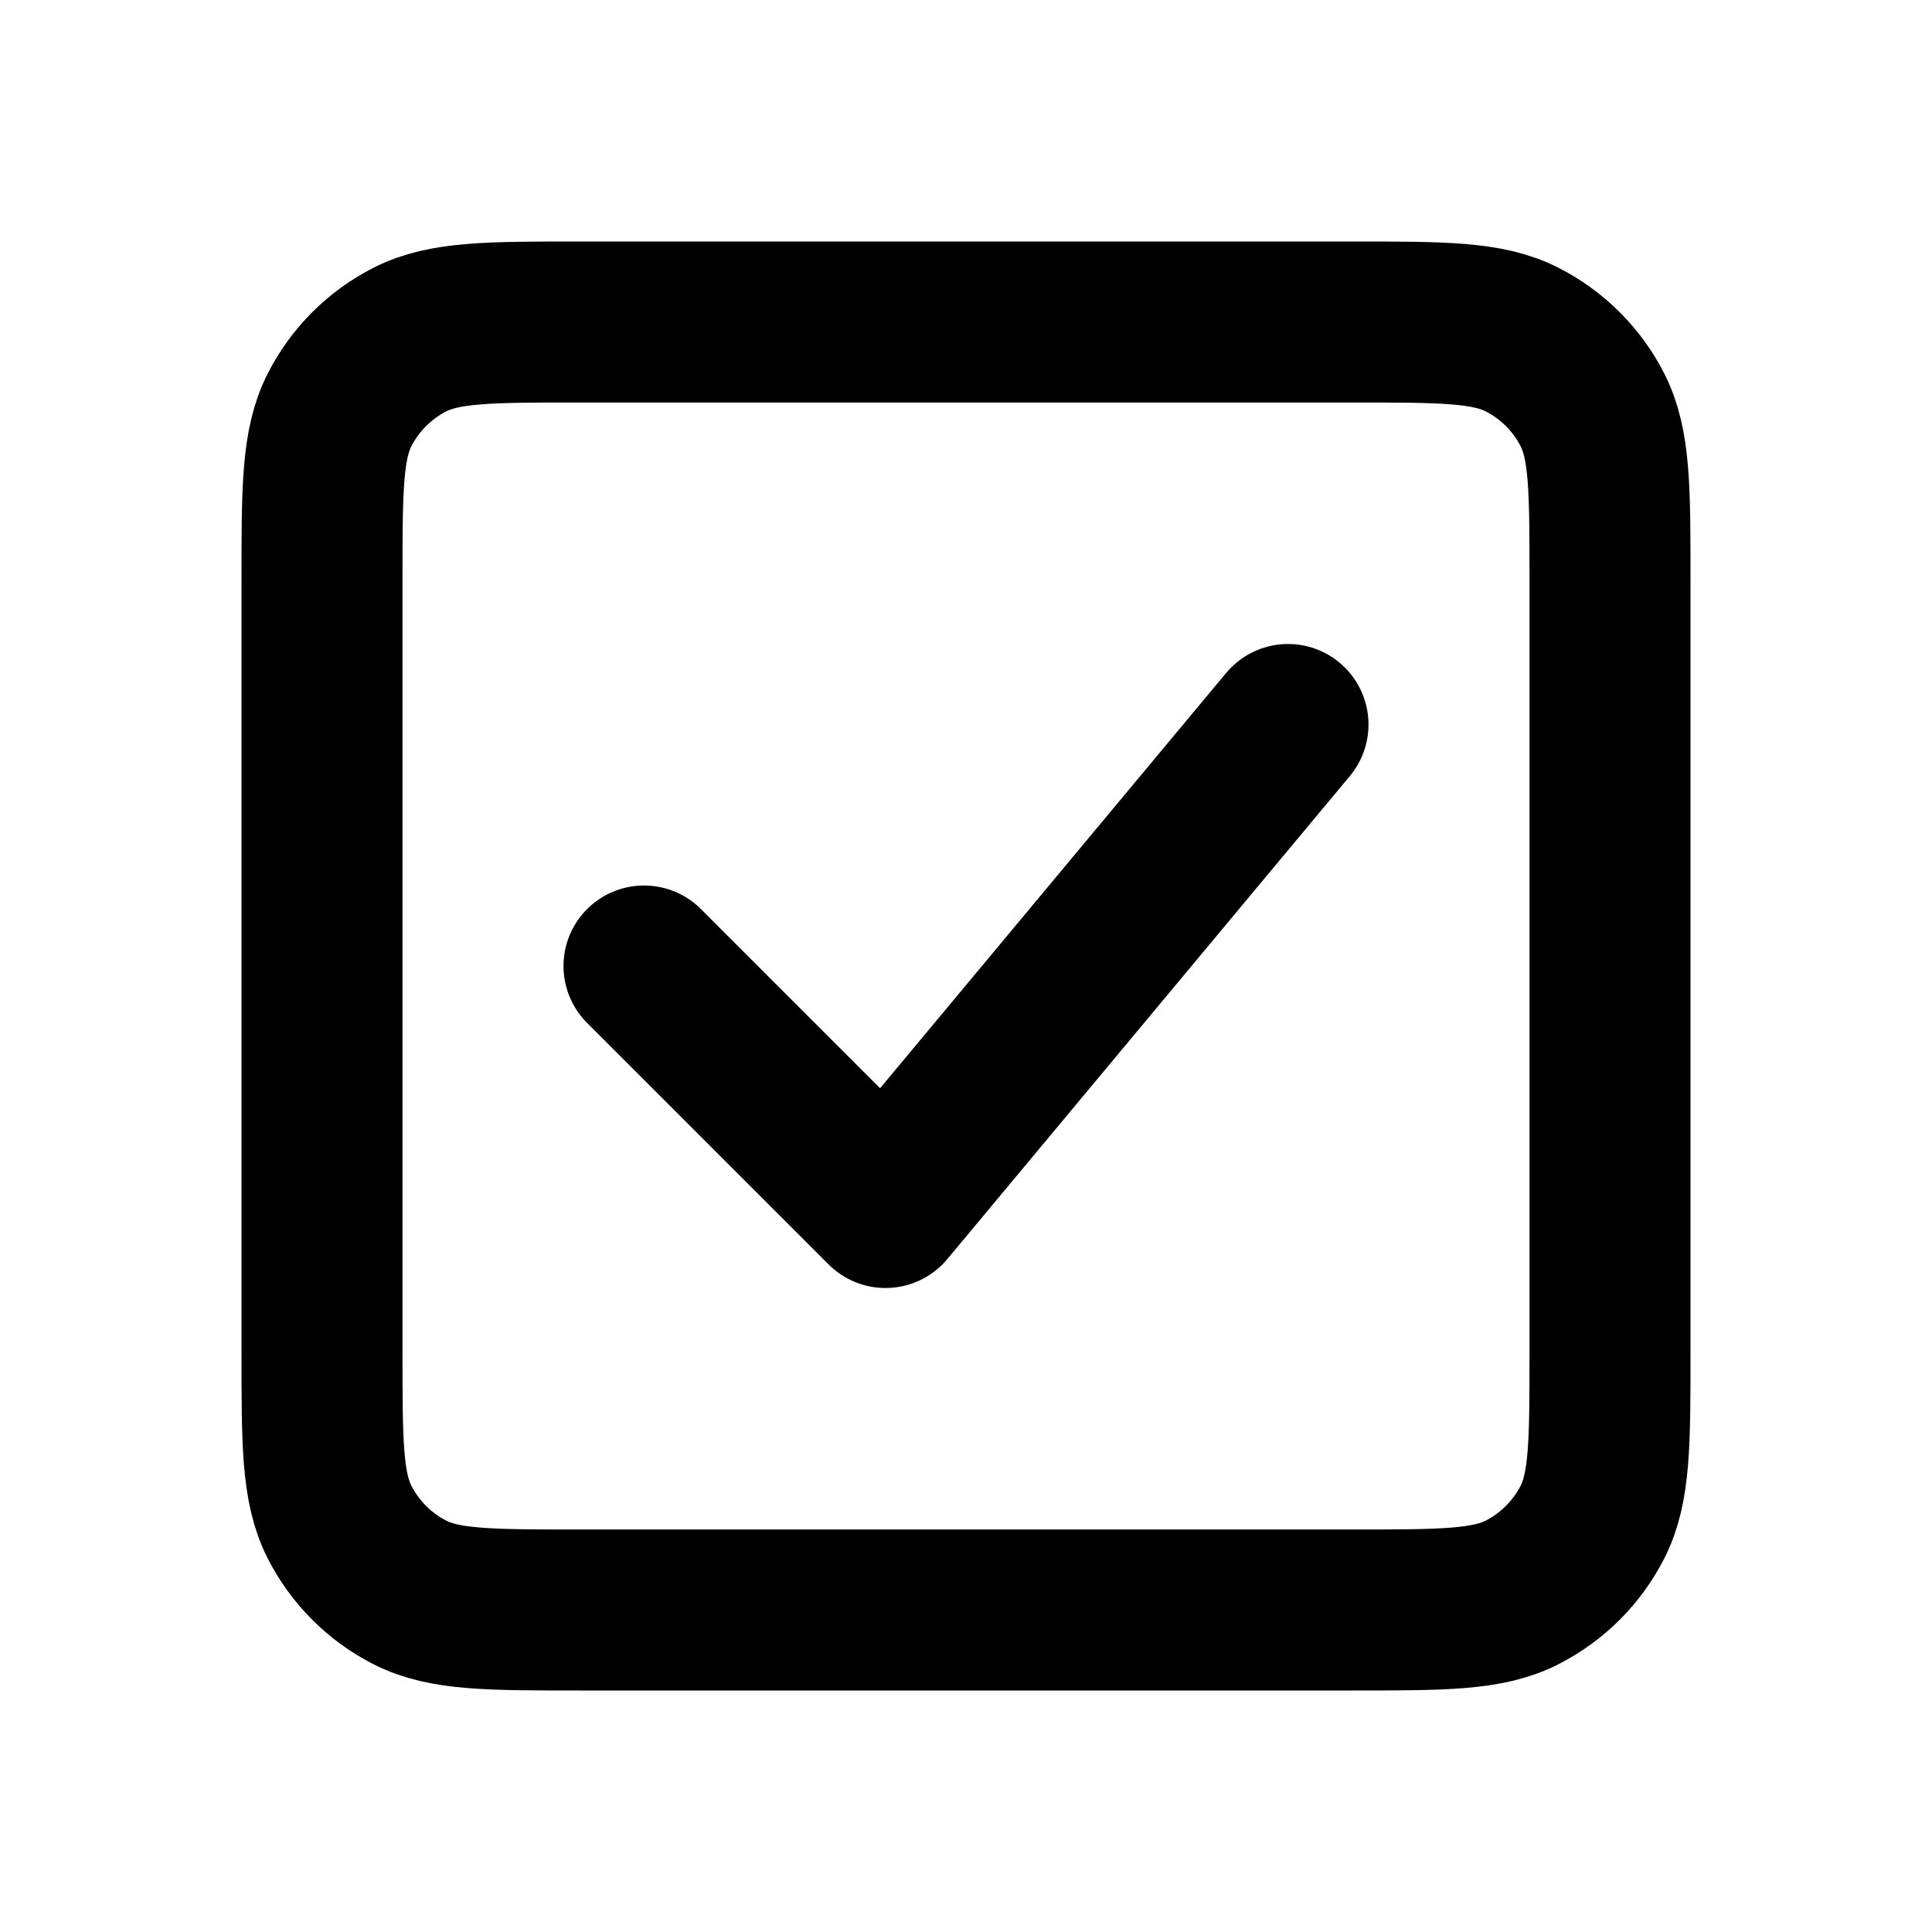
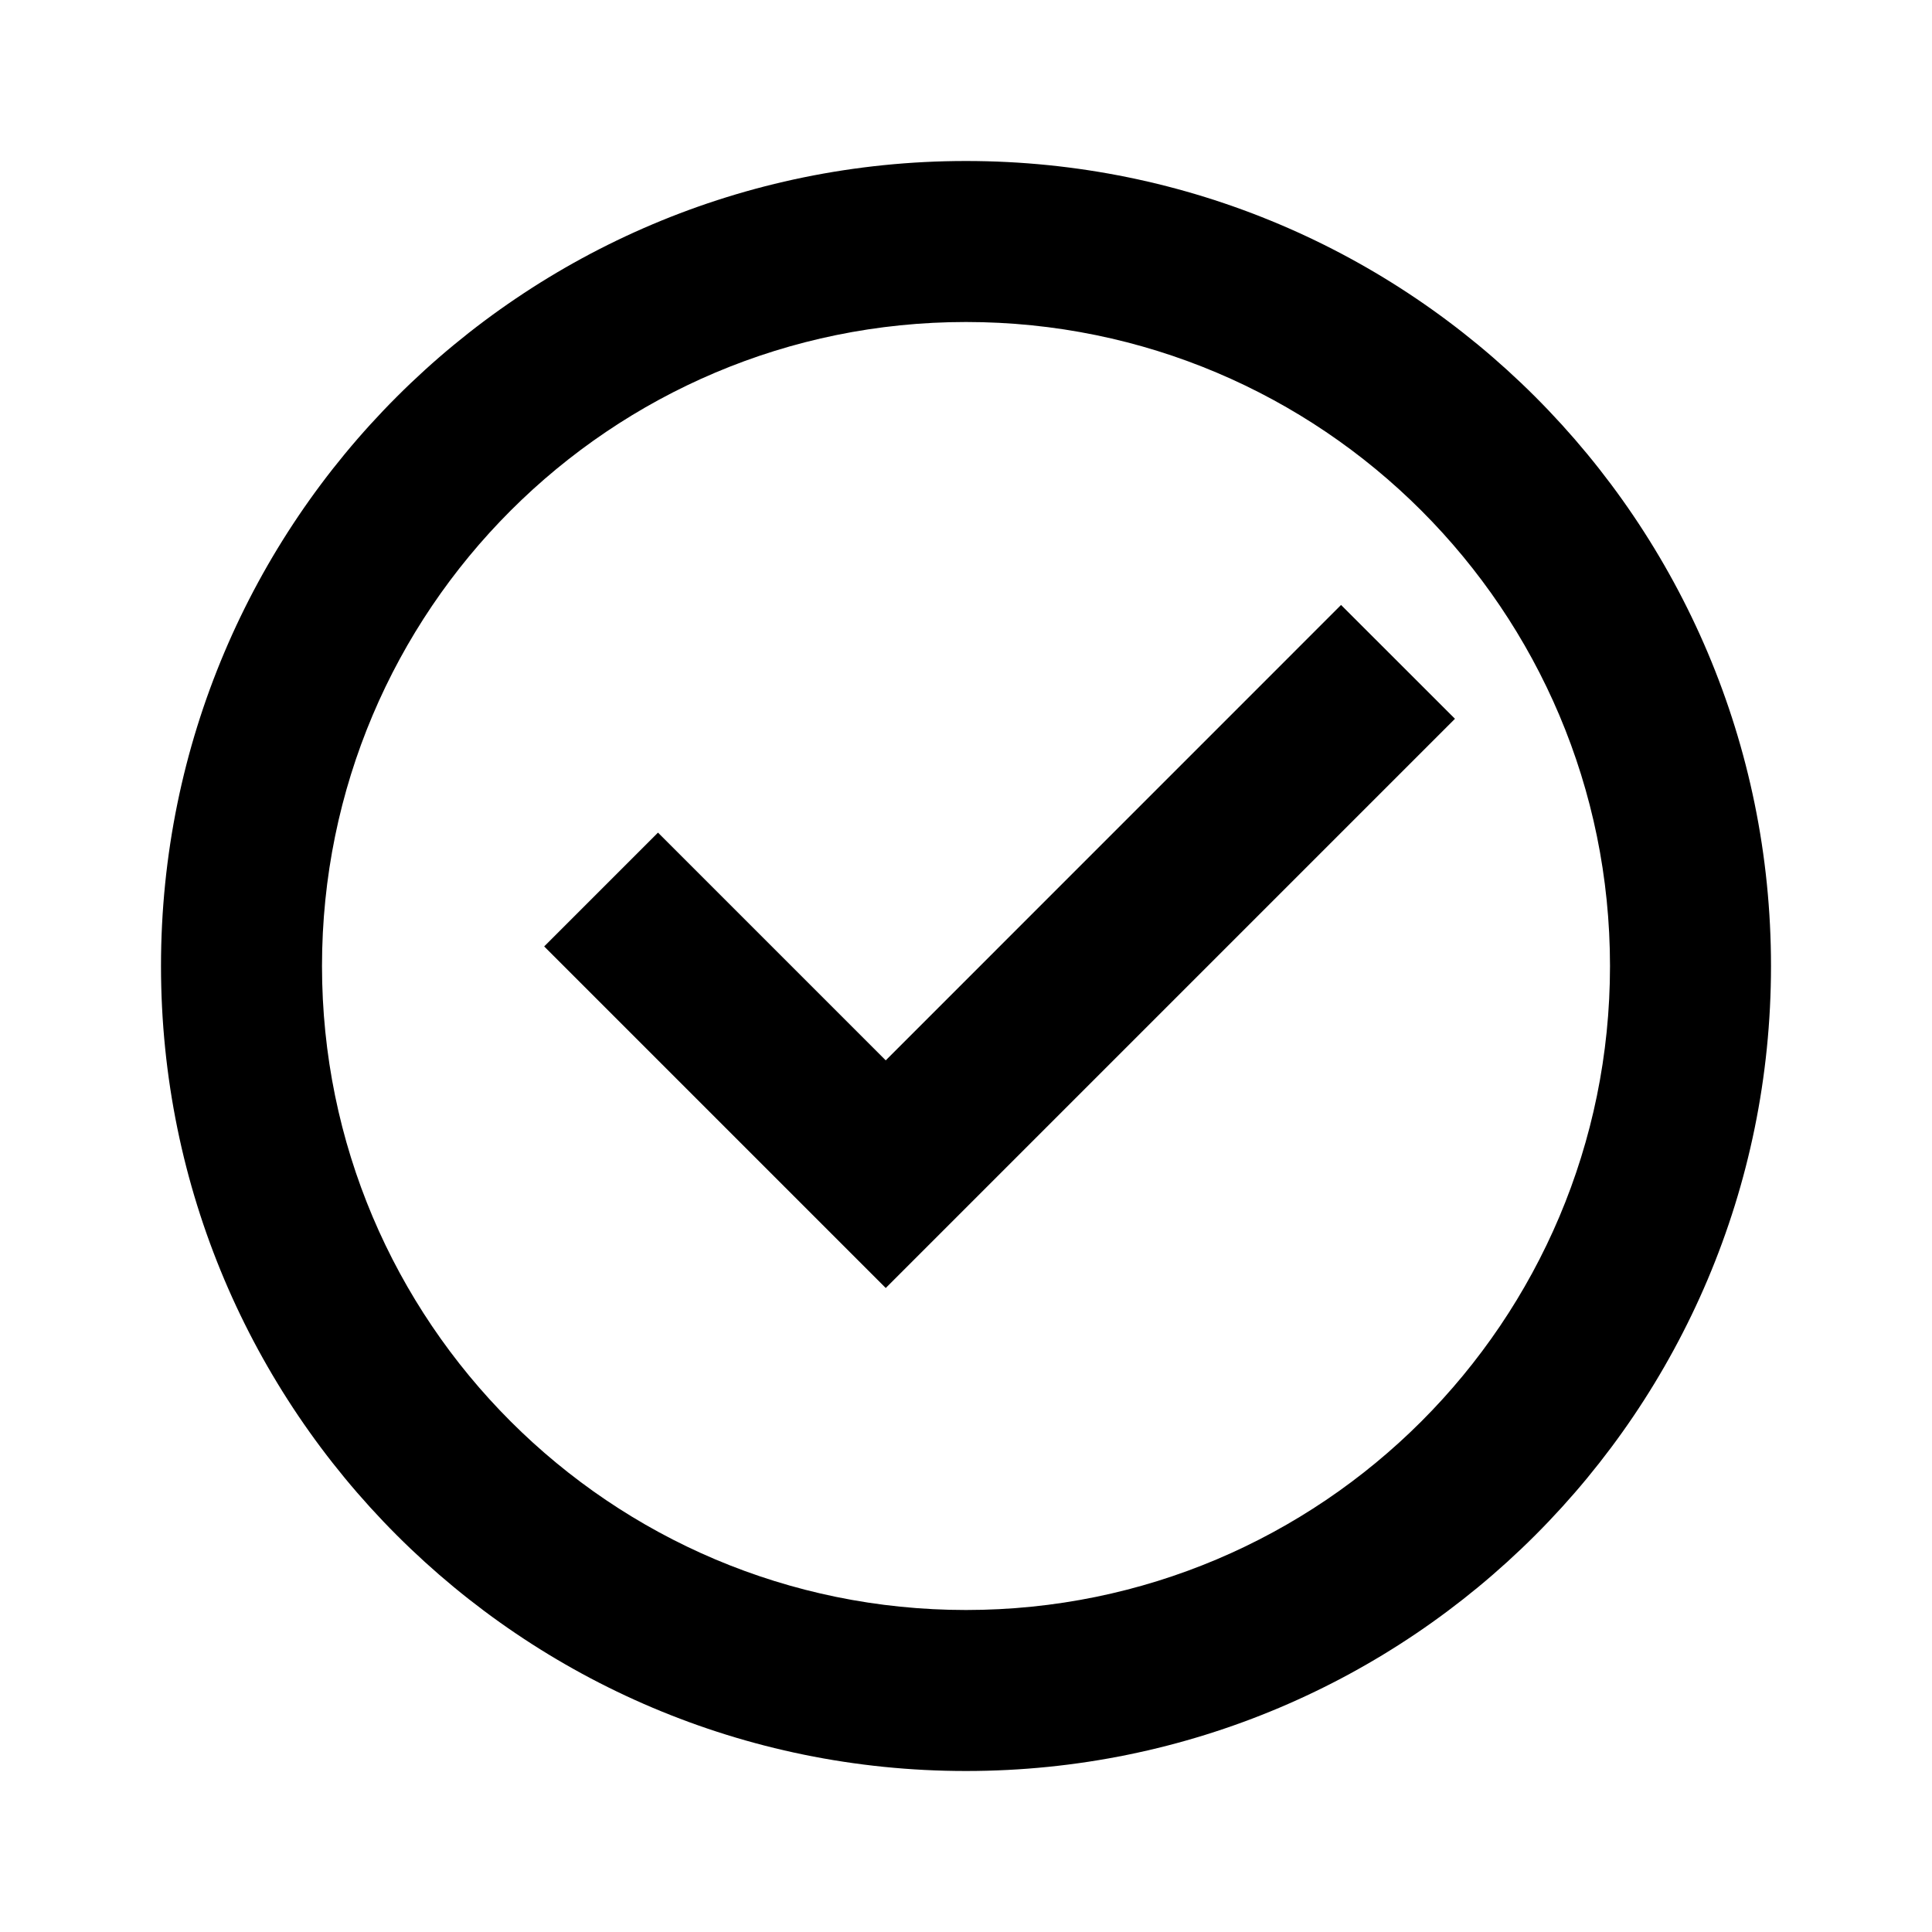
- <svg xmlns="http://www.w3.org/2000/svg" width="800px" height="800px" viewBox="0 0 24 24" fill="none">
-   <g id="Interface / Checkbox_Check">
-     <path id="Vector" d="M8 12L11 15L16 9M4 16.8V7.2C4 6.08 4 5.52 4.218 5.092C4.41 4.715 4.715 4.41 5.092 4.218C5.52 4 6.08 4 7.2 4H16.8C17.92 4 18.48 4 18.907 4.218C19.284 4.41 19.59 4.715 19.782 5.092C20 5.519 20 6.079 20 7.197V16.804C20 17.922 20 18.48 19.782 18.908C19.59 19.284 19.284 19.59 18.907 19.782C18.48 20 17.921 20 16.803 20H7.197C6.079 20 5.519 20 5.092 19.782C4.715 19.59 4.41 19.284 4.218 18.908C4 18.48 4 17.92 4 16.8Z" stroke="#000000" stroke-width="2" stroke-linecap="round" stroke-linejoin="round" />
+ <svg xmlns="http://www.w3.org/2000/svg" width="800px" height="800px" viewBox="0 0 24 24">
+   <g>
+     <path fill="none" d="M0 0h24v24H0z" />
+     <path d="M12 22C6.477 22 2 17.523 2 12S6.477 2 12 2s10 4.477 10 10-4.477 10-10 10zm0-2a8 8 0 1 0 0-16 8 8 0 0 0 0 16zm-.997-4L6.76 11.757l1.414-1.414 2.829 2.829 5.656-5.657 1.415 1.414L11.003 16z" />
  </g>
</svg>
